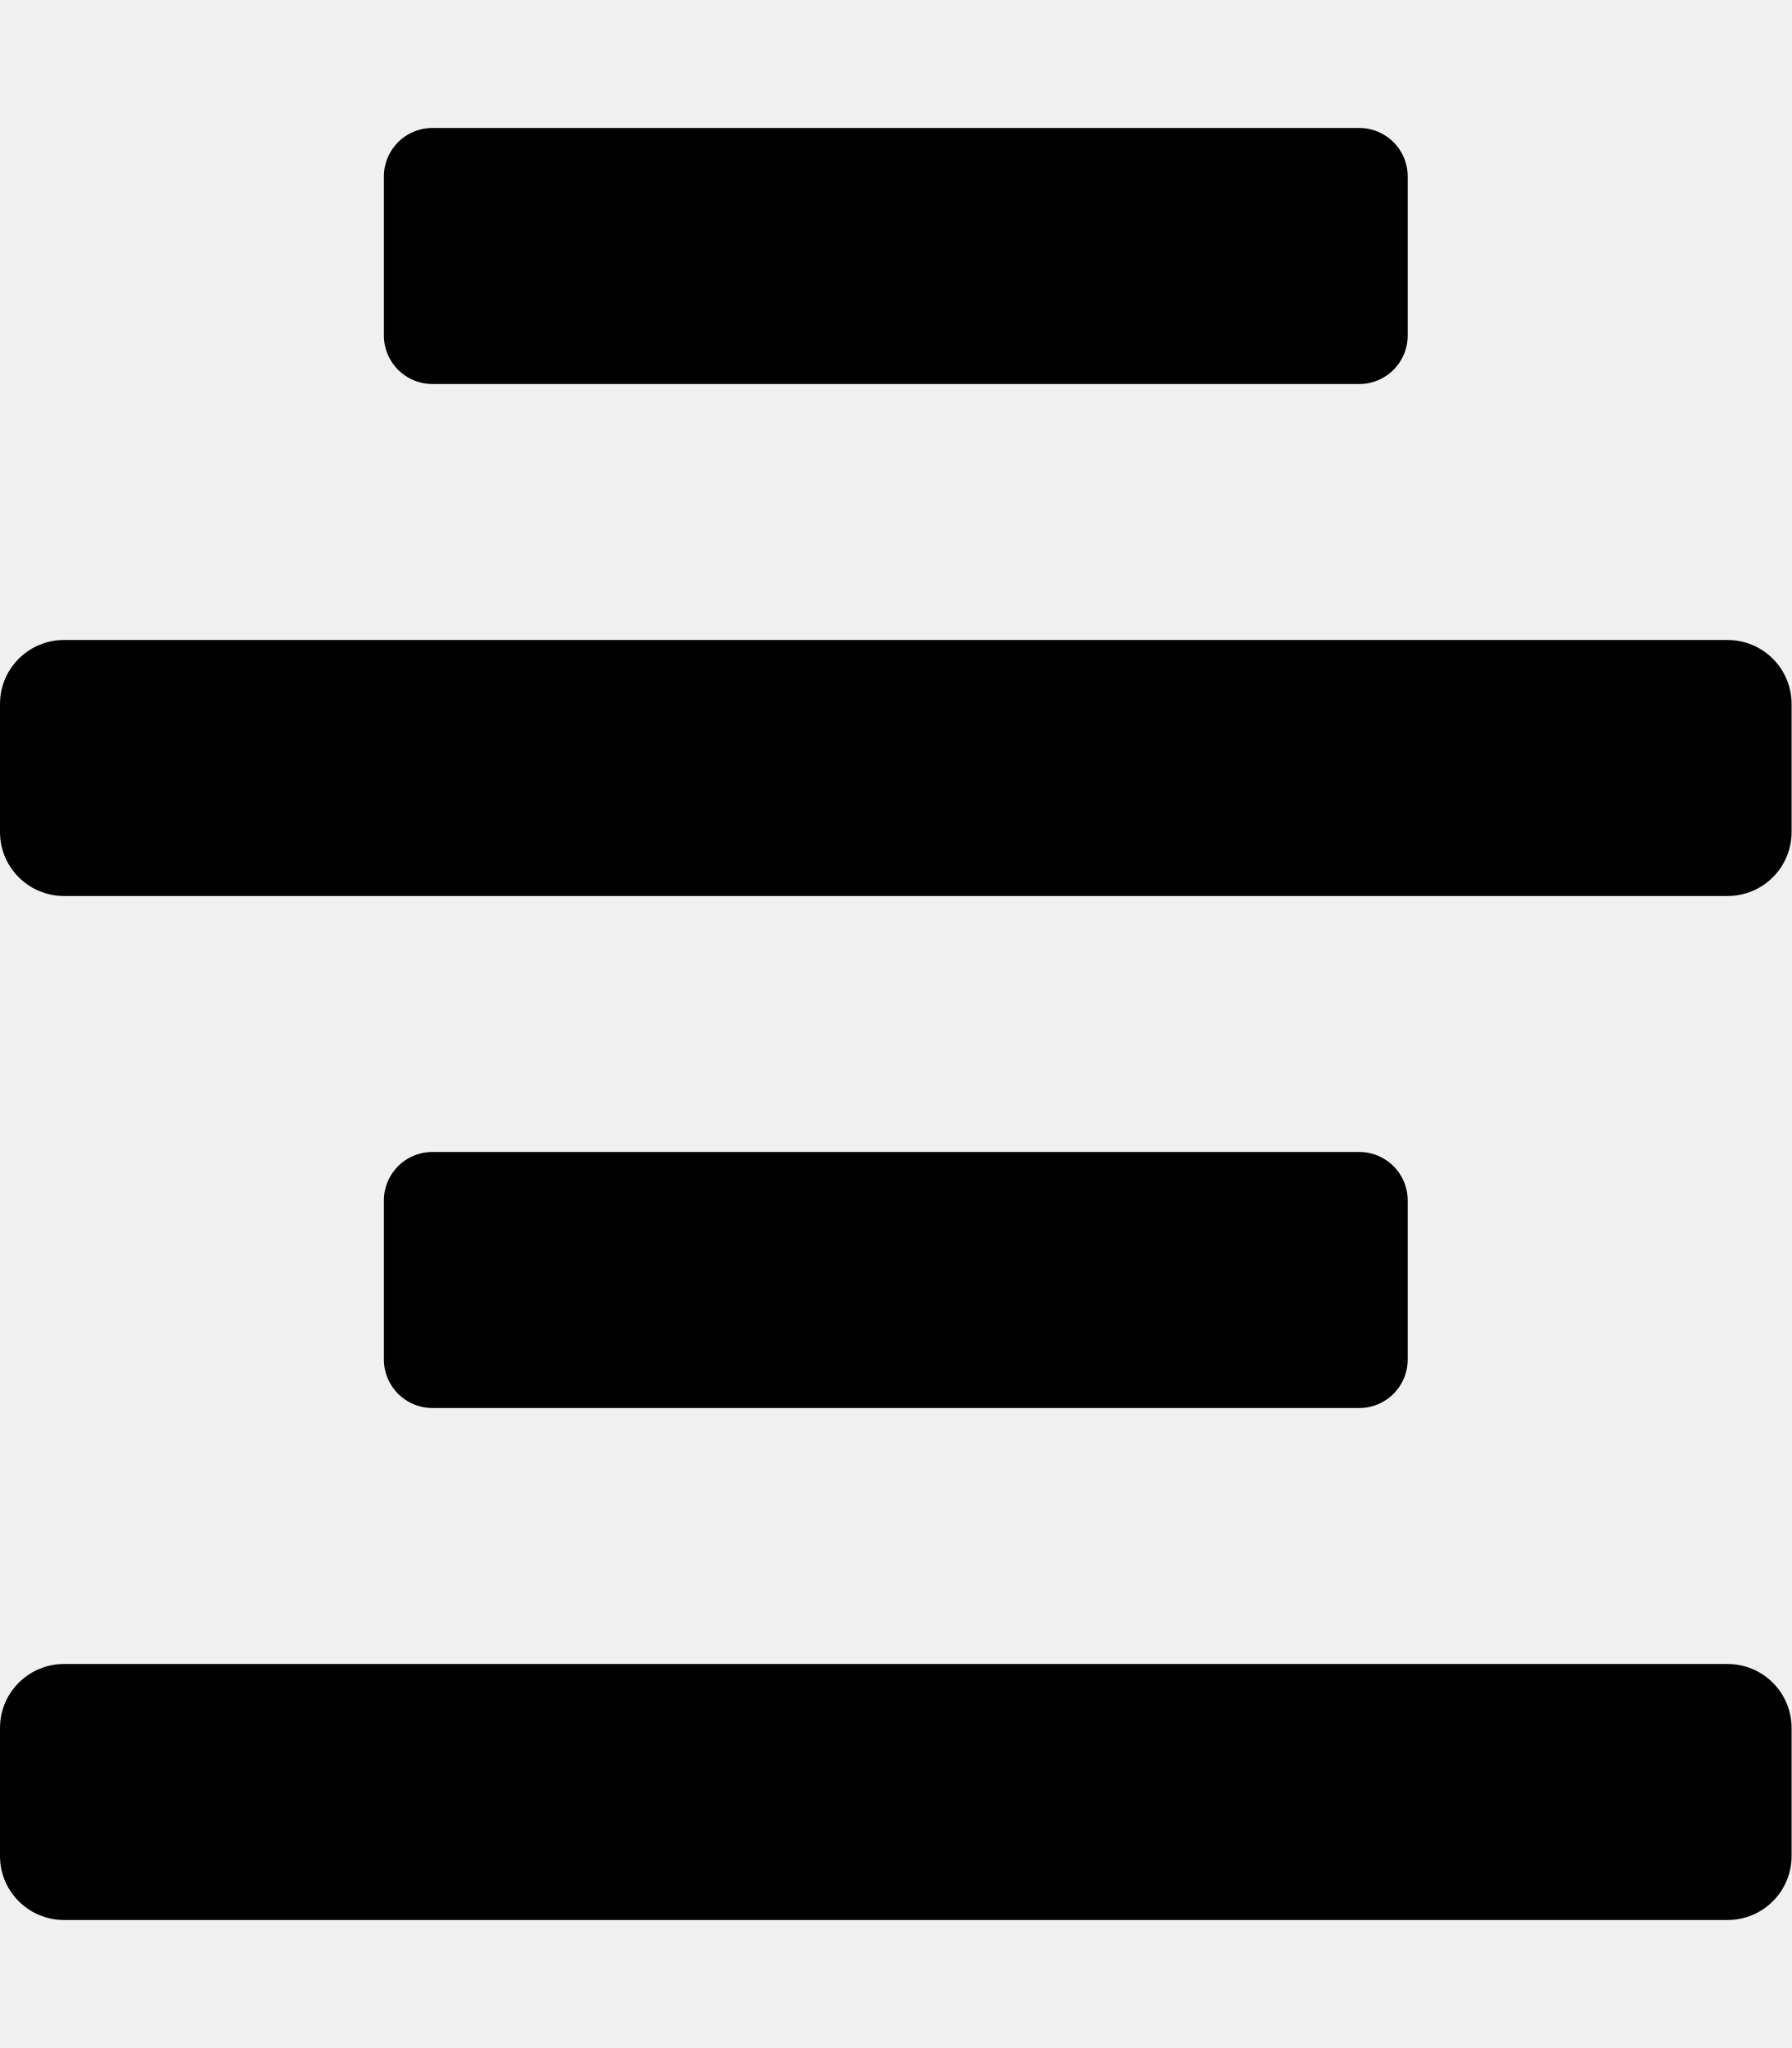
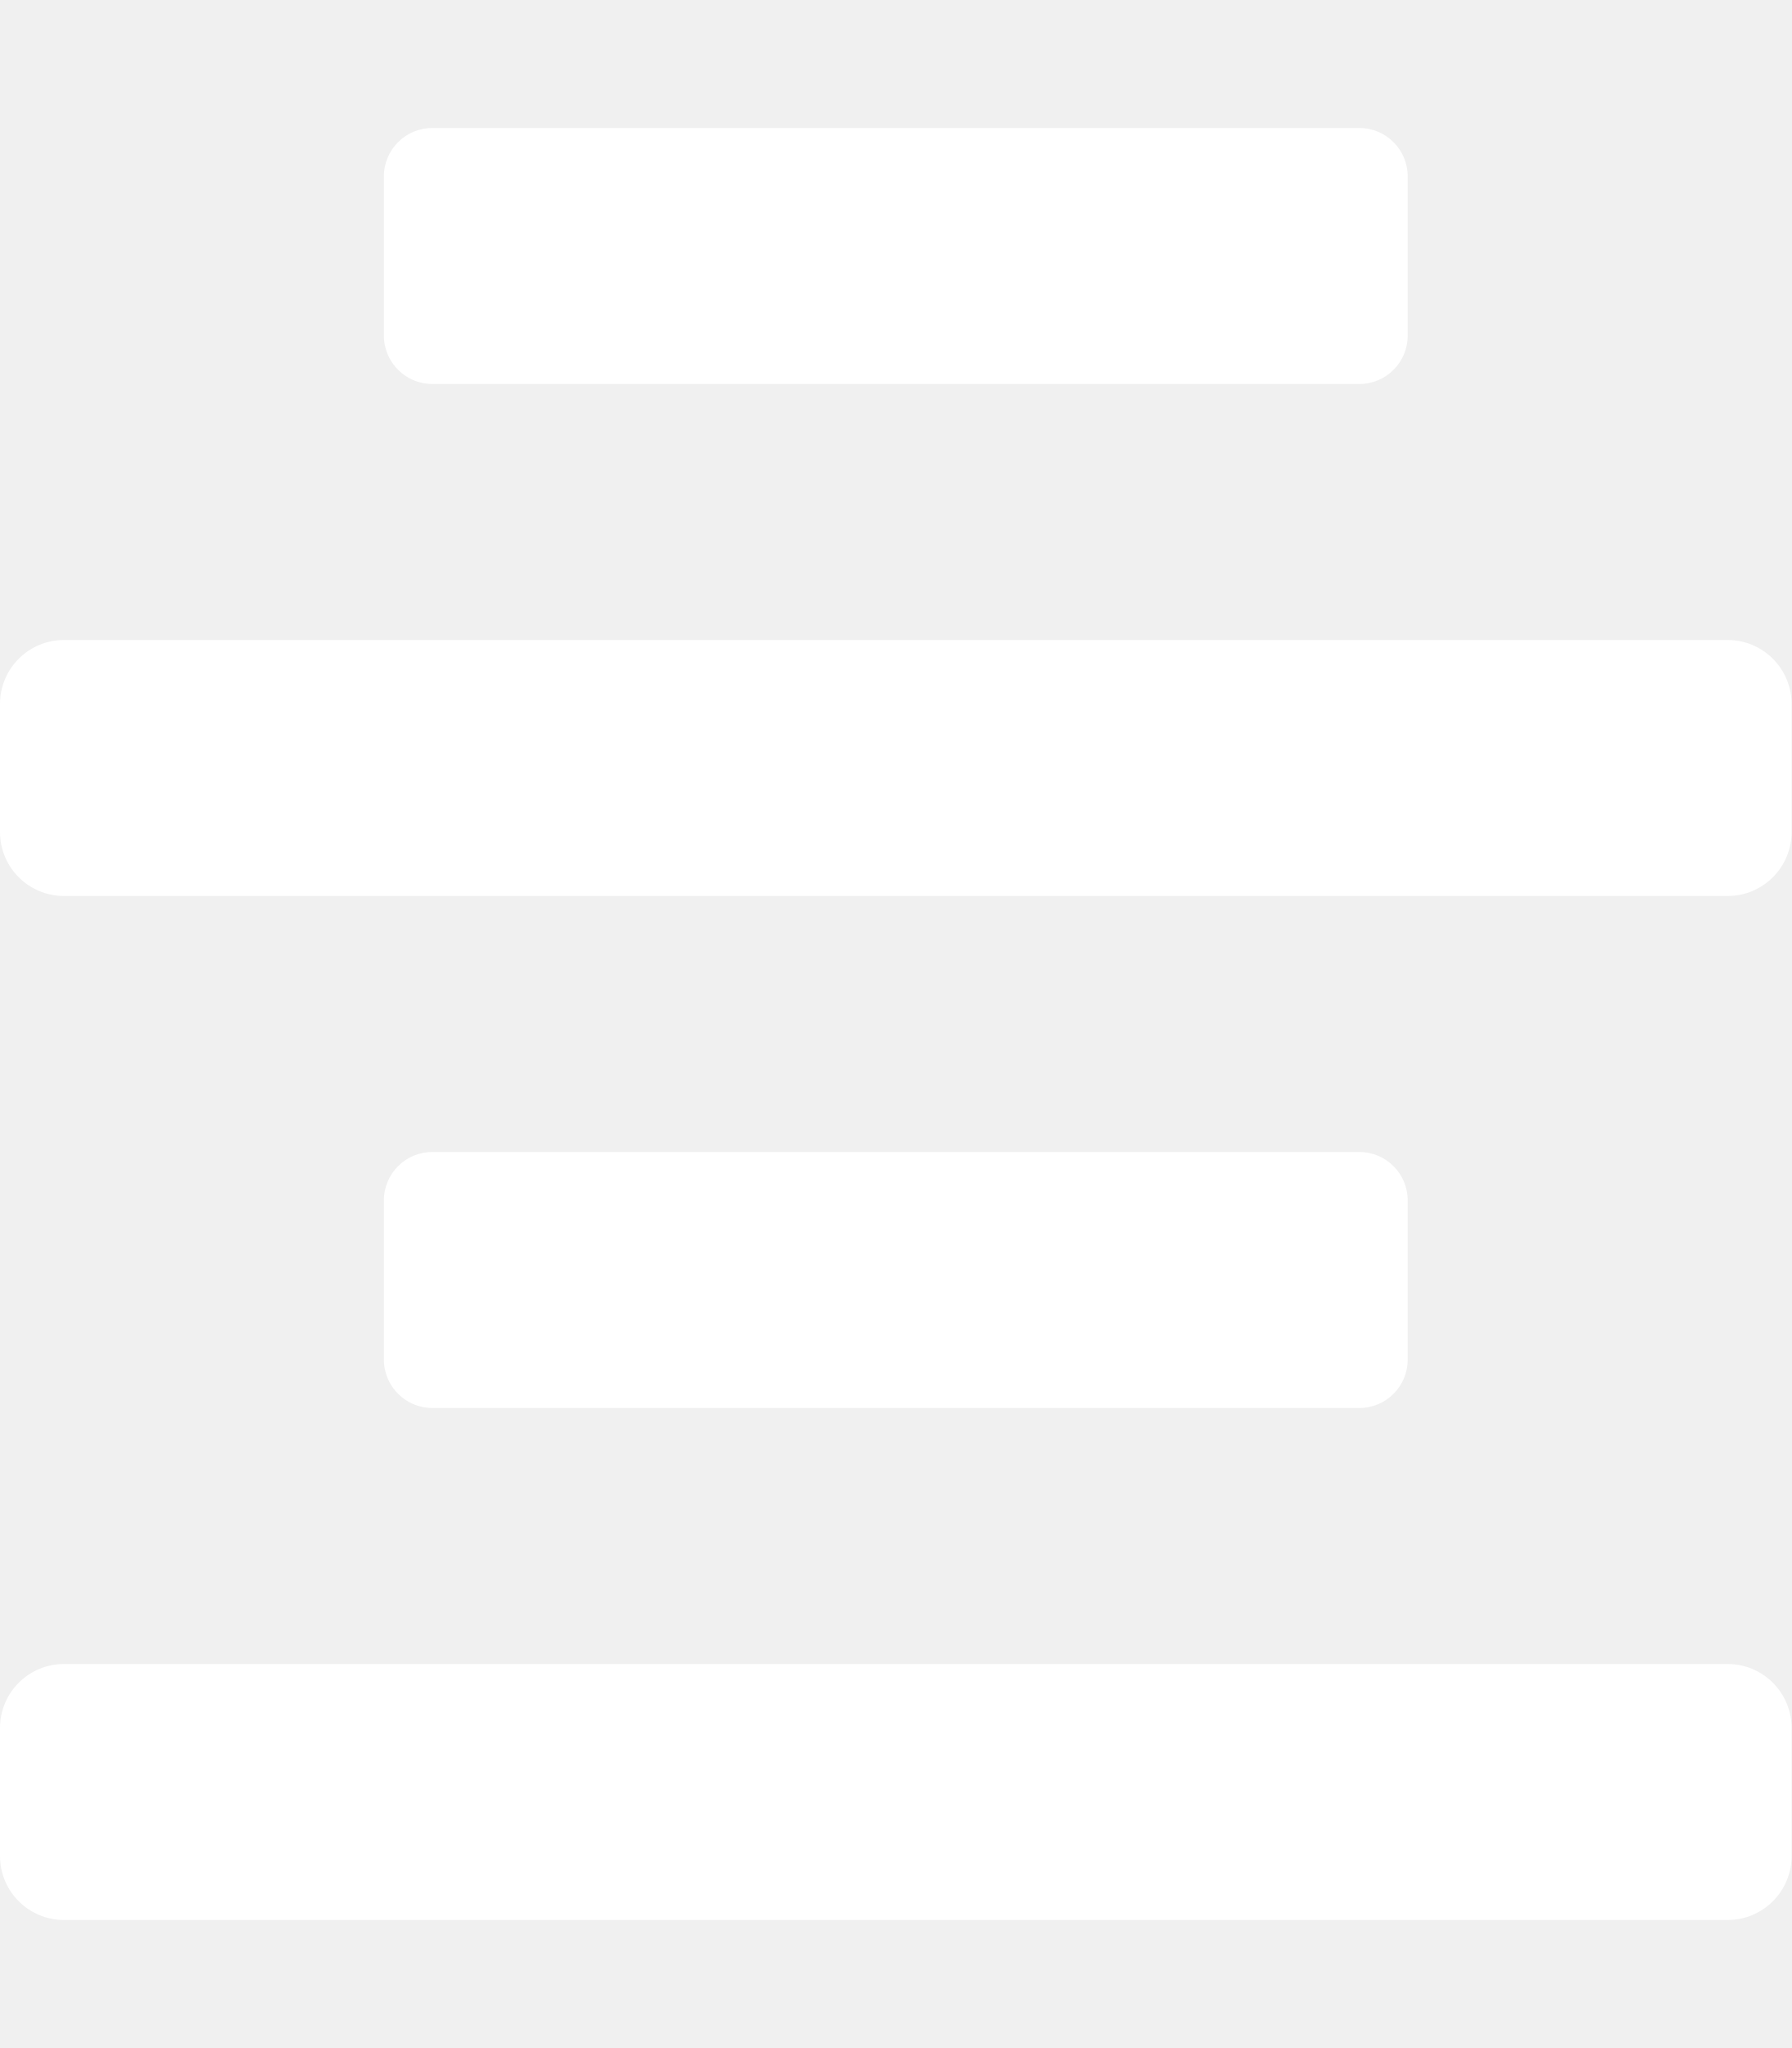
<svg xmlns="http://www.w3.org/2000/svg" aria-hidden="true" focusable="false" data-prefix="fas" data-icon="align-center" class="svg-inline--fa fa-align-center fa-w-14" role="img" viewBox="0 0 448 512">
-   <path fill="currentColor" d="M432 160H16a16 16 0 0 0-16 16v32a16 16 0 0 0 16 16h416a16 16 0 0 0 16-16v-32a16 16 0 0 0-16-16zm0 256H16a16 16 0 0 0-16 16v32a16 16 0 0 0 16 16h416a16 16 0 0 0 16-16v-32a16 16 0 0 0-16-16zM108.1 96h231.81A12.09 12.09 0 0 0 352 83.9V44.09A12.09 12.09 0 0 0 339.91 32H108.1A12.09 12.09 0 0 0 96 44.09V83.9A12.1 12.1 0 0 0 108.1 96zm231.81 256A12.09 12.09 0 0 0 352 339.9v-39.81A12.09 12.09 0 0 0 339.91 288H108.1A12.09 12.09 0 0 0 96 300.09v39.81a12.1 12.1 0 0 0 12.1 12.1z" />
+   <path fill="white" d="M432 160H16a16 16 0 0 0-16 16v32a16 16 0 0 0 16 16h416a16 16 0 0 0 16-16v-32a16 16 0 0 0-16-16zm0 256H16a16 16 0 0 0-16 16v32a16 16 0 0 0 16 16h416a16 16 0 0 0 16-16v-32a16 16 0 0 0-16-16zM108.1 96h231.81A12.09 12.09 0 0 0 352 83.9V44.09A12.09 12.09 0 0 0 339.91 32H108.1A12.09 12.09 0 0 0 96 44.09V83.9A12.1 12.1 0 0 0 108.1 96zm231.81 256A12.09 12.09 0 0 0 352 339.9v-39.81A12.09 12.09 0 0 0 339.91 288H108.1A12.09 12.09 0 0 0 96 300.09v39.81a12.1 12.1 0 0 0 12.1 12.1z" />
</svg>
